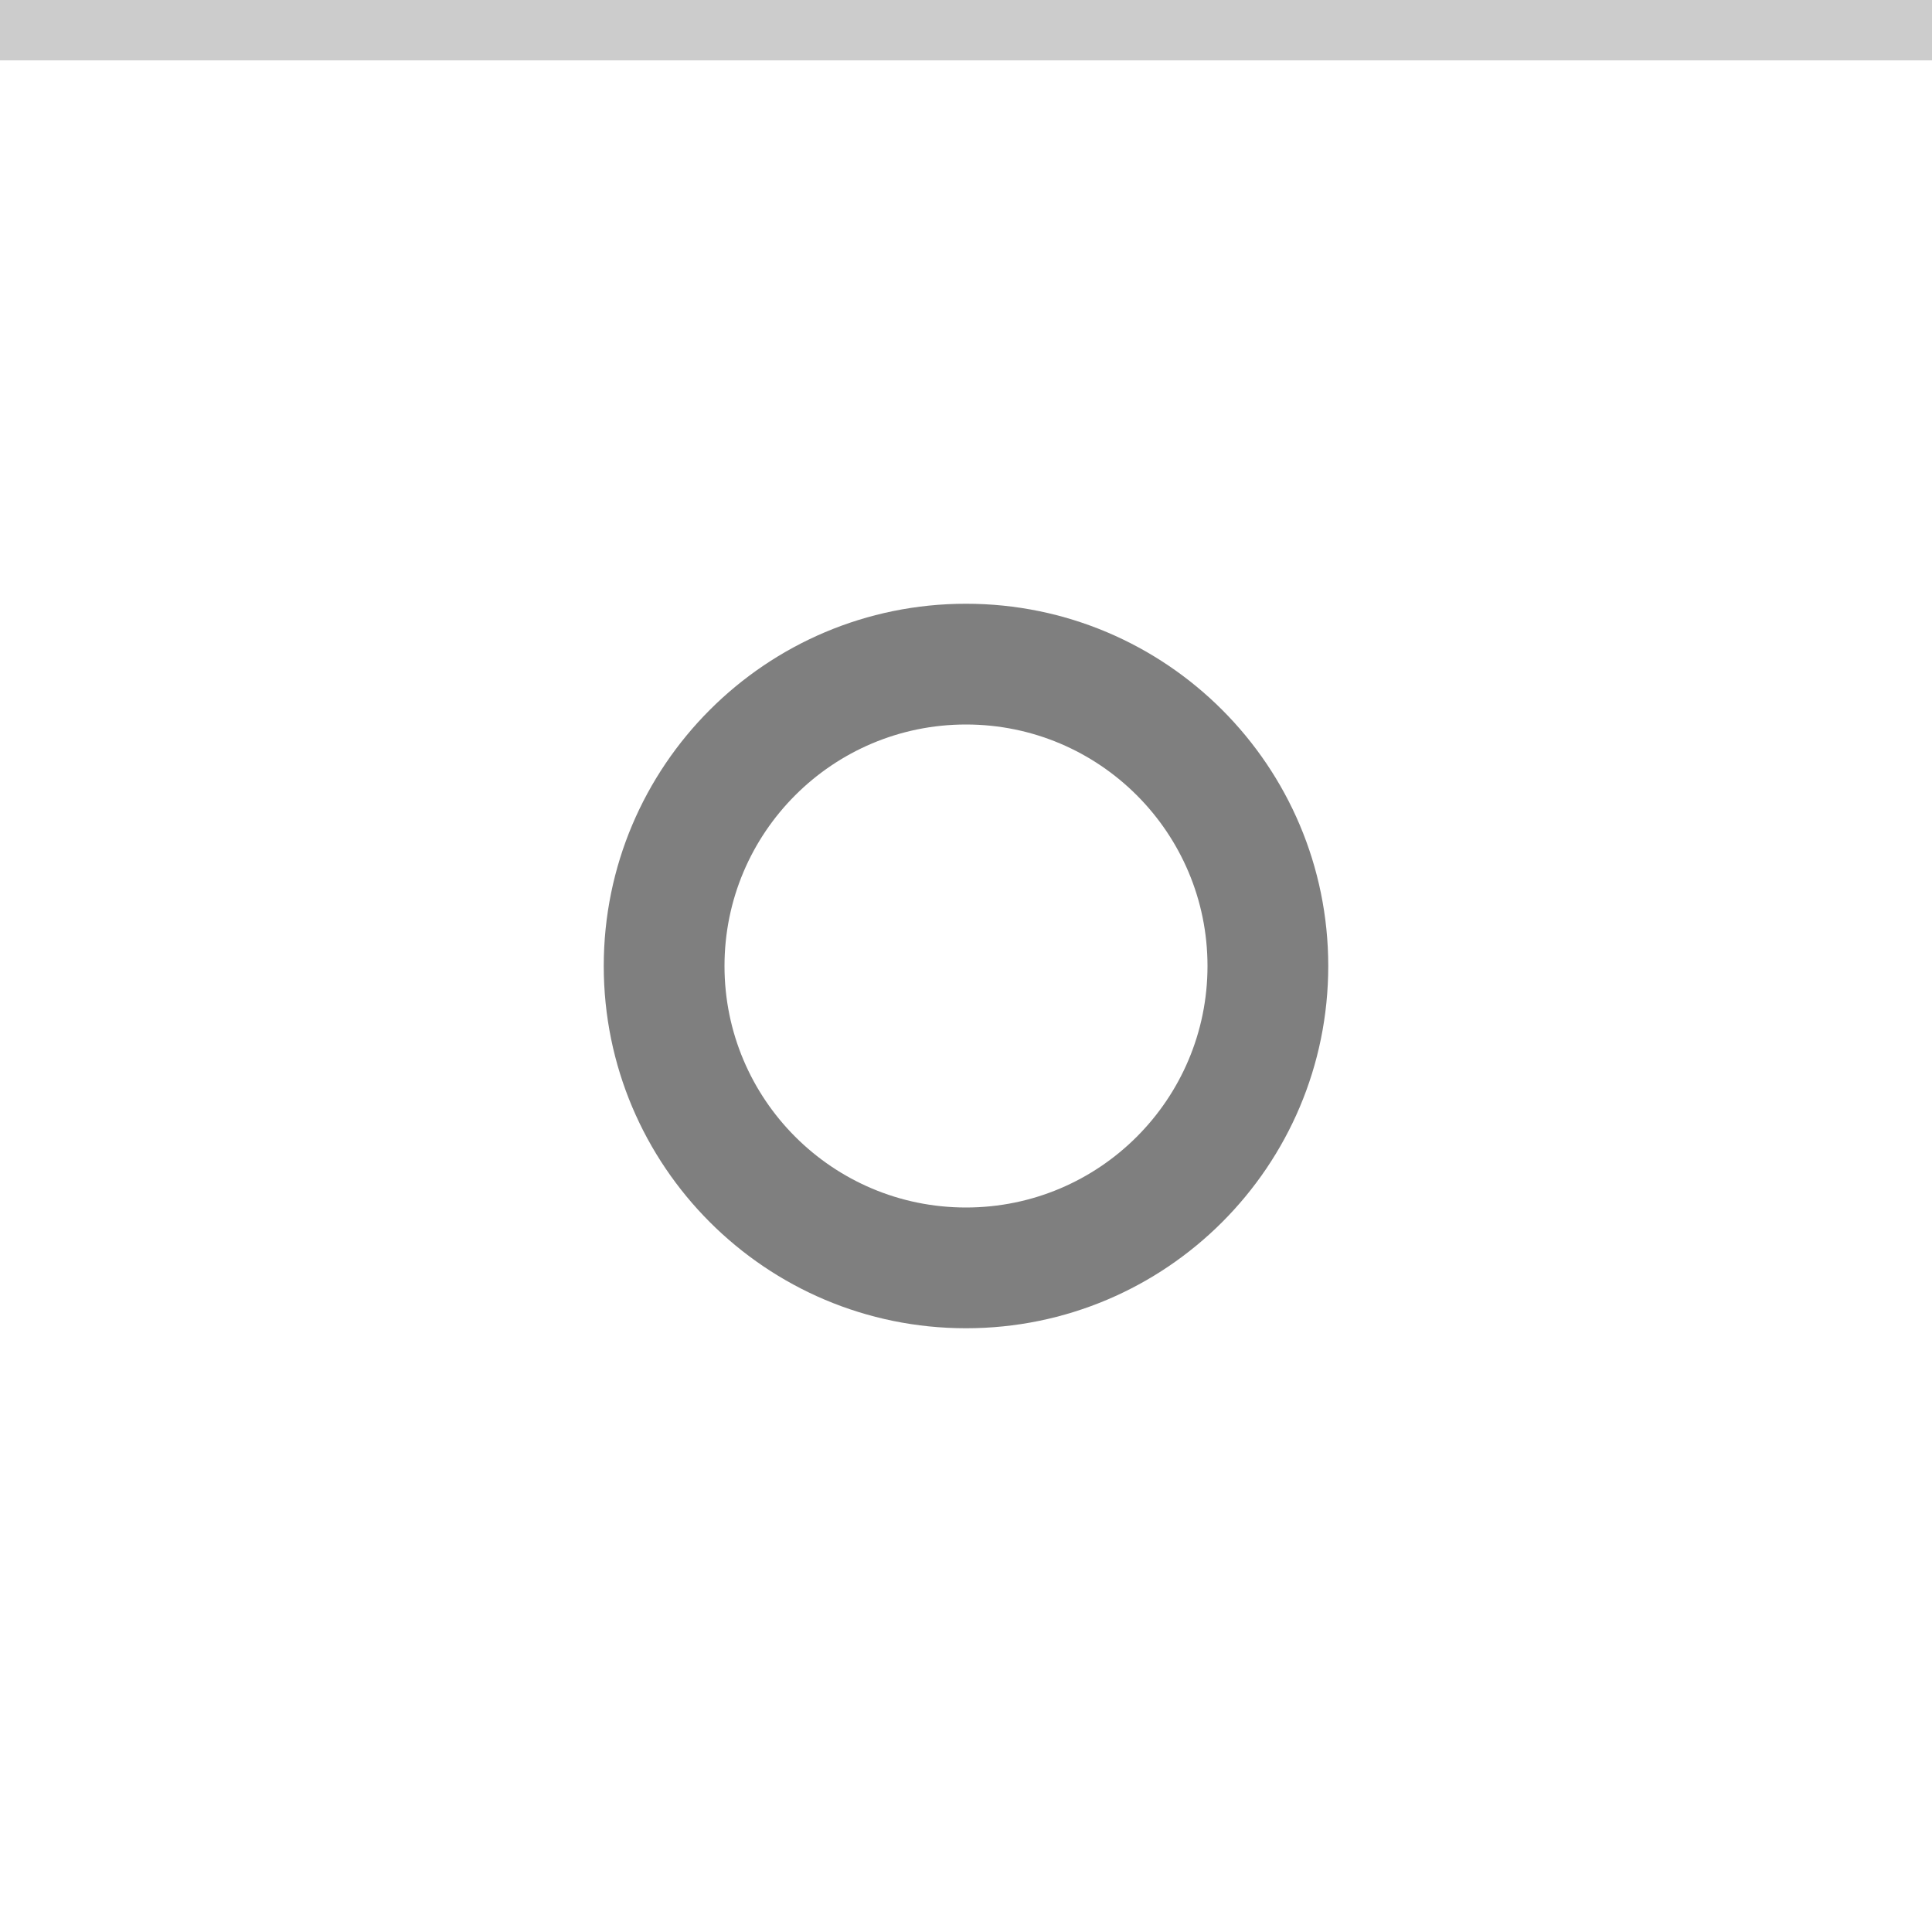
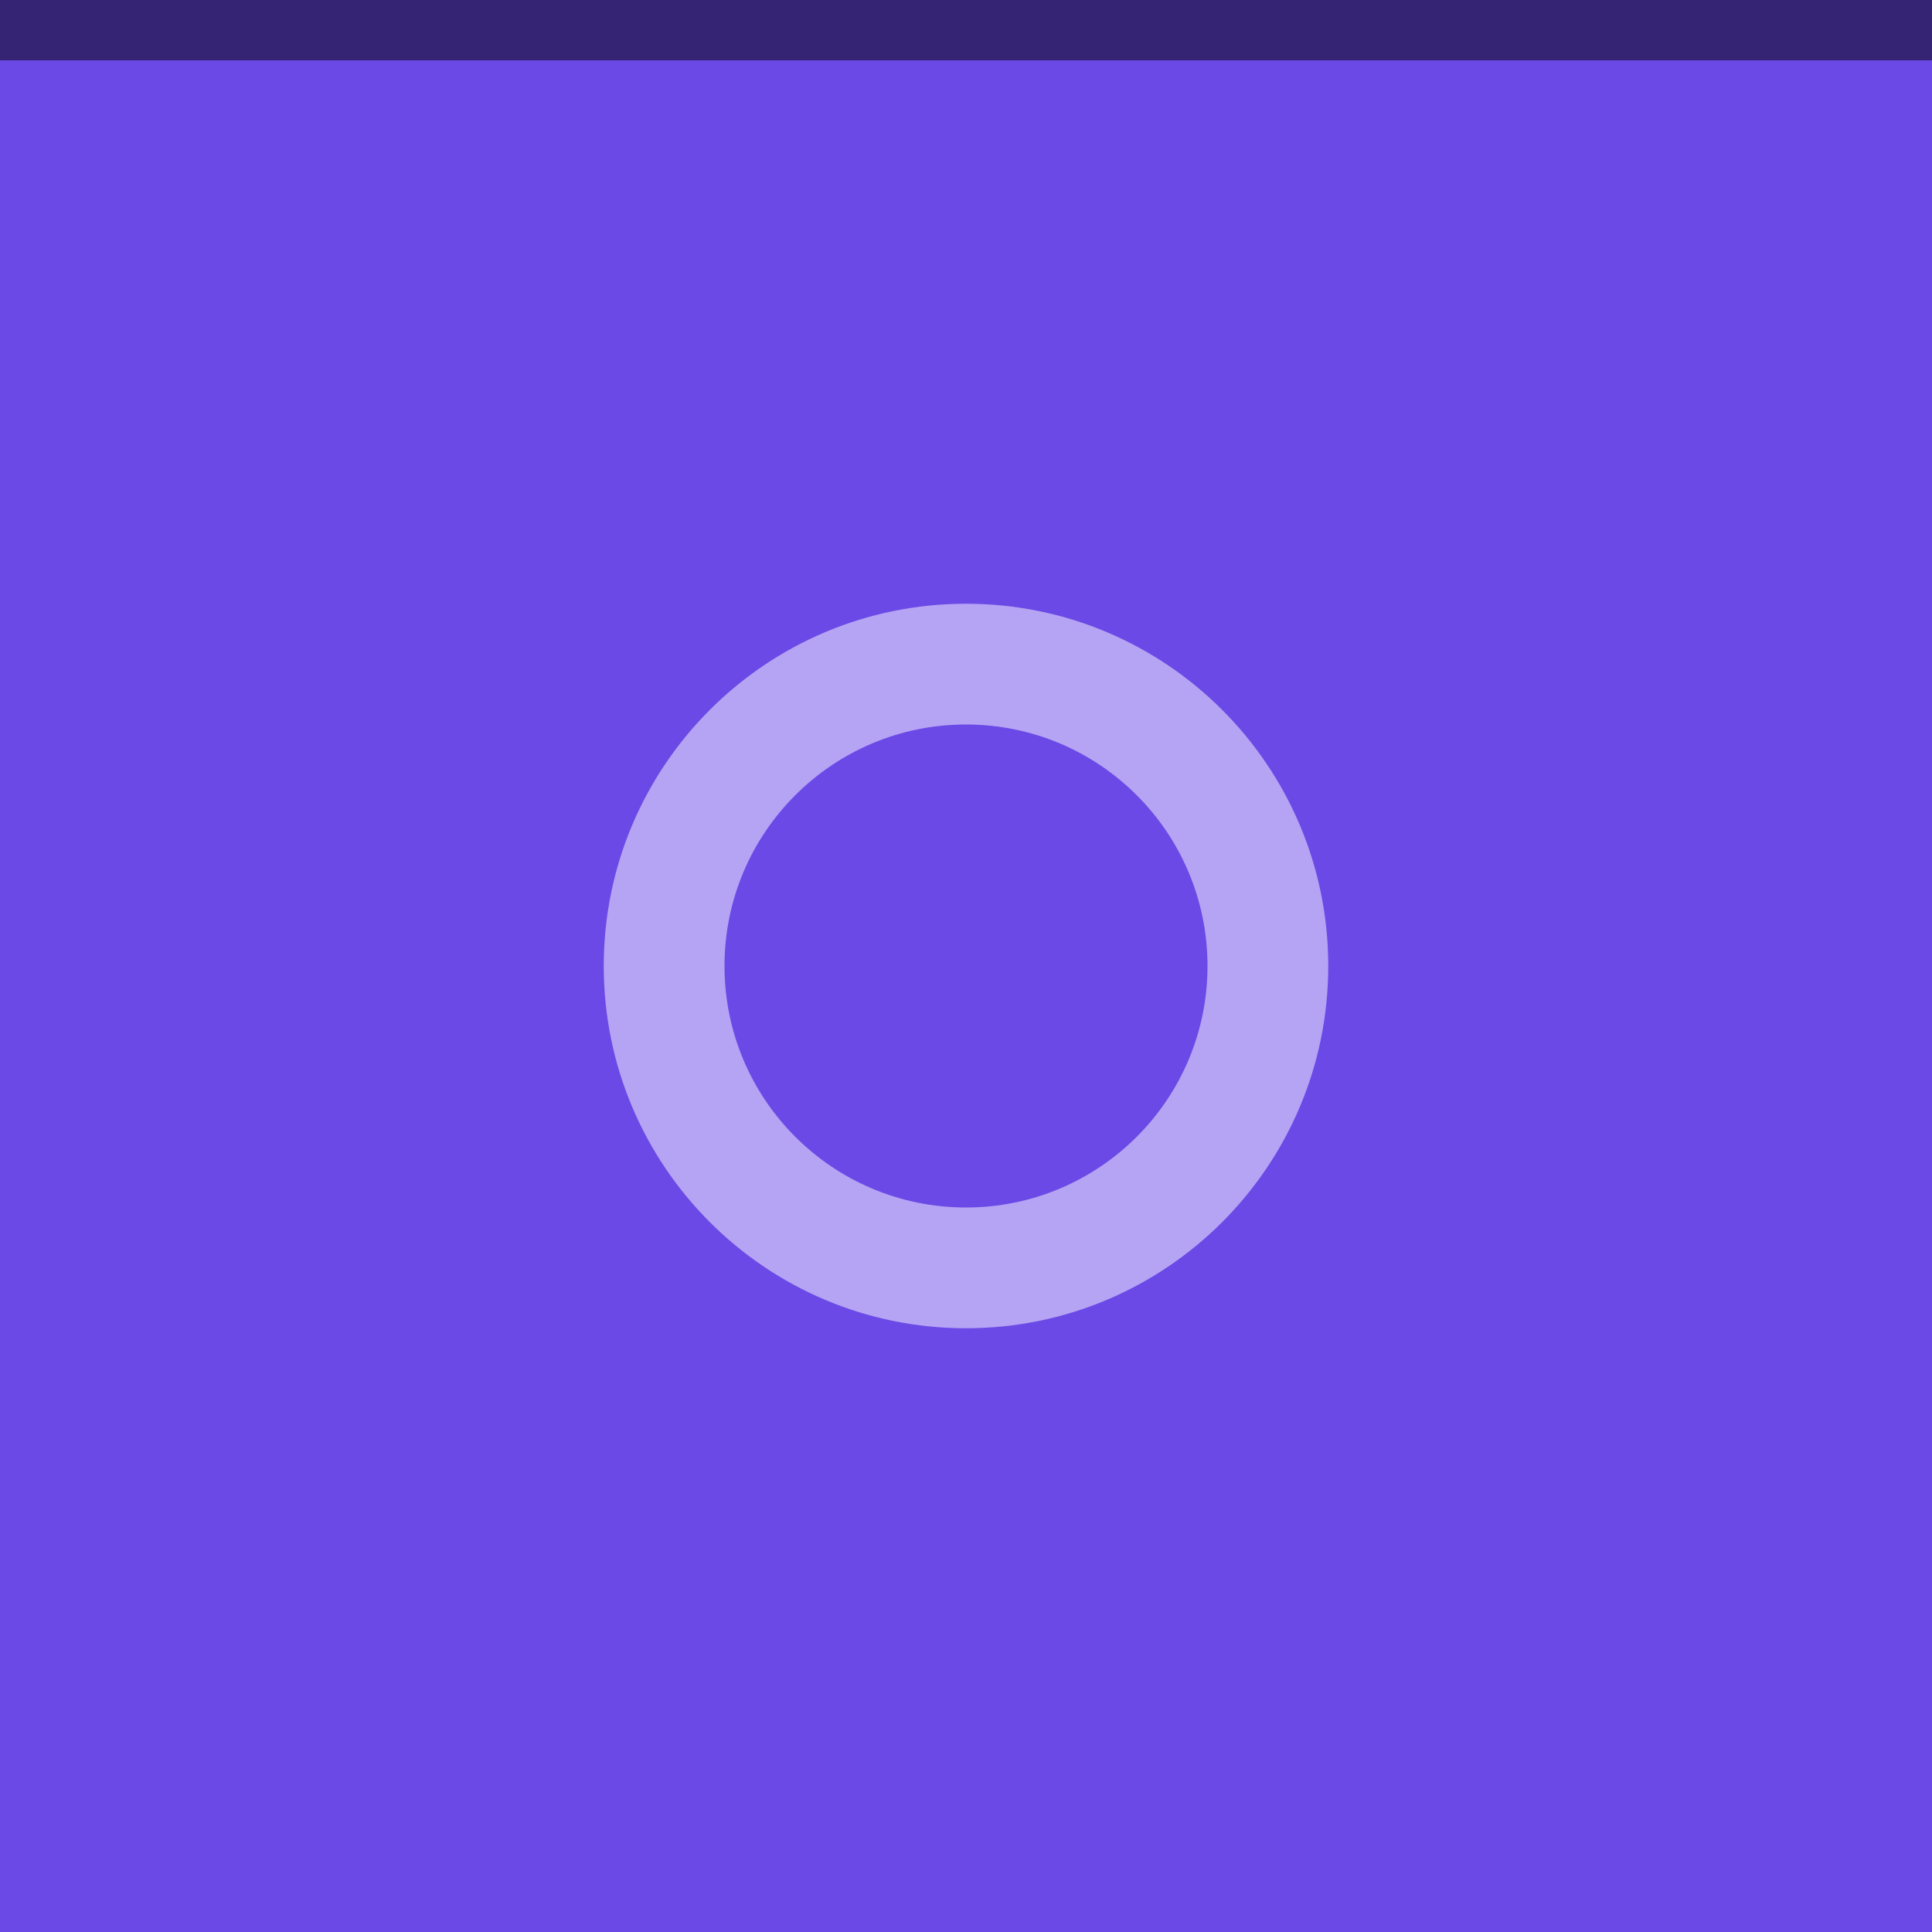
<svg xmlns="http://www.w3.org/2000/svg" width="32" height="32" viewBox="0 0 32 32" version="1.1" id="svg138">
  <defs id="defs142" />
-   <rect width="32" height="32" fill="#D6D6D6" id="rect128" style="fill:#ffffff;fill-opacity:1" />
-   <g style="opacity:0.5" fill="#000000" opacity="0.38" id="g136">
-     <circle cx="16" cy="16" r="12" opacity="0" id="circle132" />
-     <path d="m16 10a6 6 0 0 0 -6 6 6 6 0 0 0 6 6 6 6 0 0 0 6 -6 6 6 0 0 0 -6 -6zm0 2a4 4 0 0 1 4 4 4 4 0 0 1 -4 4 4 4 0 0 1 -4 -4 4 4 0 0 1 4 -4z" id="path134" />
+   <rect width="32" height="32" fill="#D6D6D6" id="rect128" style="fill:#6b49e6;fill-opacity:1" />
+   <g style="opacity:0.5;fill:#ffffff;fill-opacity:1" fill="#000000" opacity="0.38" id="g136">
+     <circle cx="16" cy="16" r="12" opacity="0" id="circle132" style="fill:#ffffff;fill-opacity:1" />
+     <path d="m16 10a6 6 0 0 0 -6 6 6 6 0 0 0 6 6 6 6 0 0 0 6 -6 6 6 0 0 0 -6 -6zm0 2a4 4 0 0 1 4 4 4 4 0 0 1 -4 4 4 4 0 0 1 -4 -4 4 4 0 0 1 4 -4z" id="path134" style="fill:#ffffff;fill-opacity:1" />
  </g>
-   <rect width="32" height="1" fill="#FFFFFF" fill-opacity="0.4" id="rect166-5" style="opacity:0.2;fill:#000000;fill-opacity:1" x="0" y="0" />
+   <rect width="32" height="1" fill="#FFFFFF" fill-opacity="0.4" id="rect166-5" style="opacity:0.5;fill:#000000;fill-opacity:1" x="0" y="0" />
</svg>
